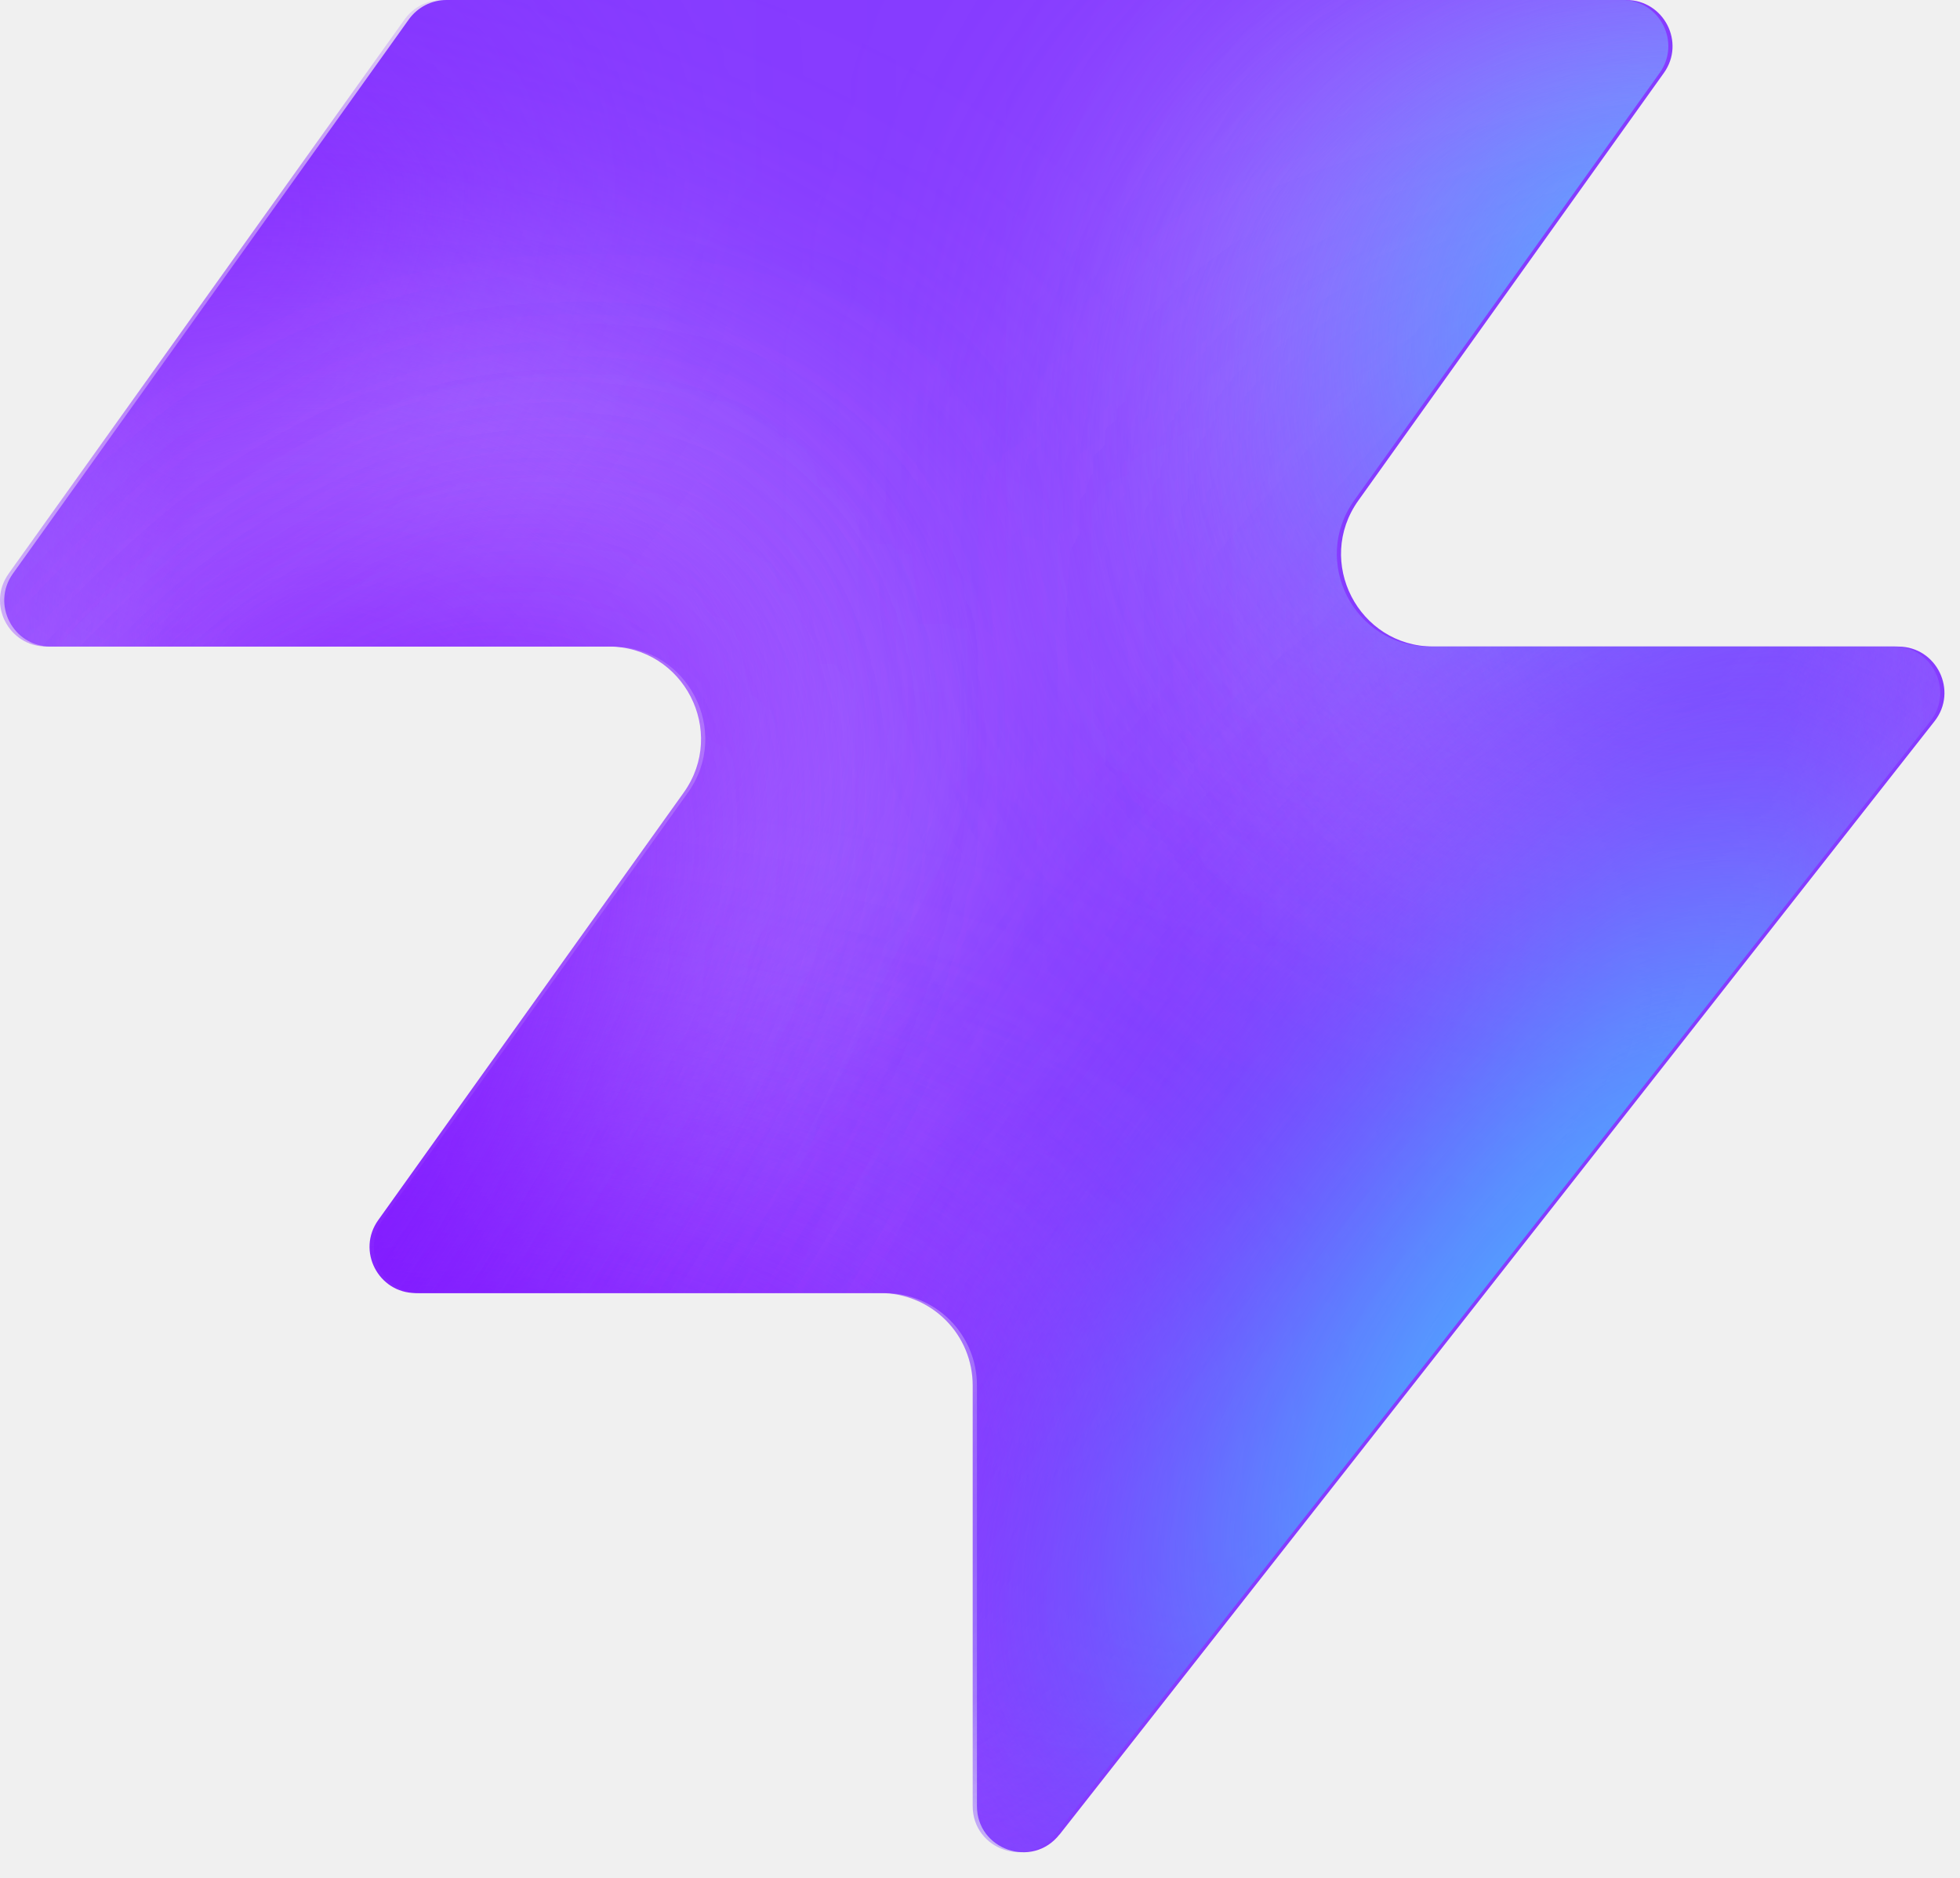
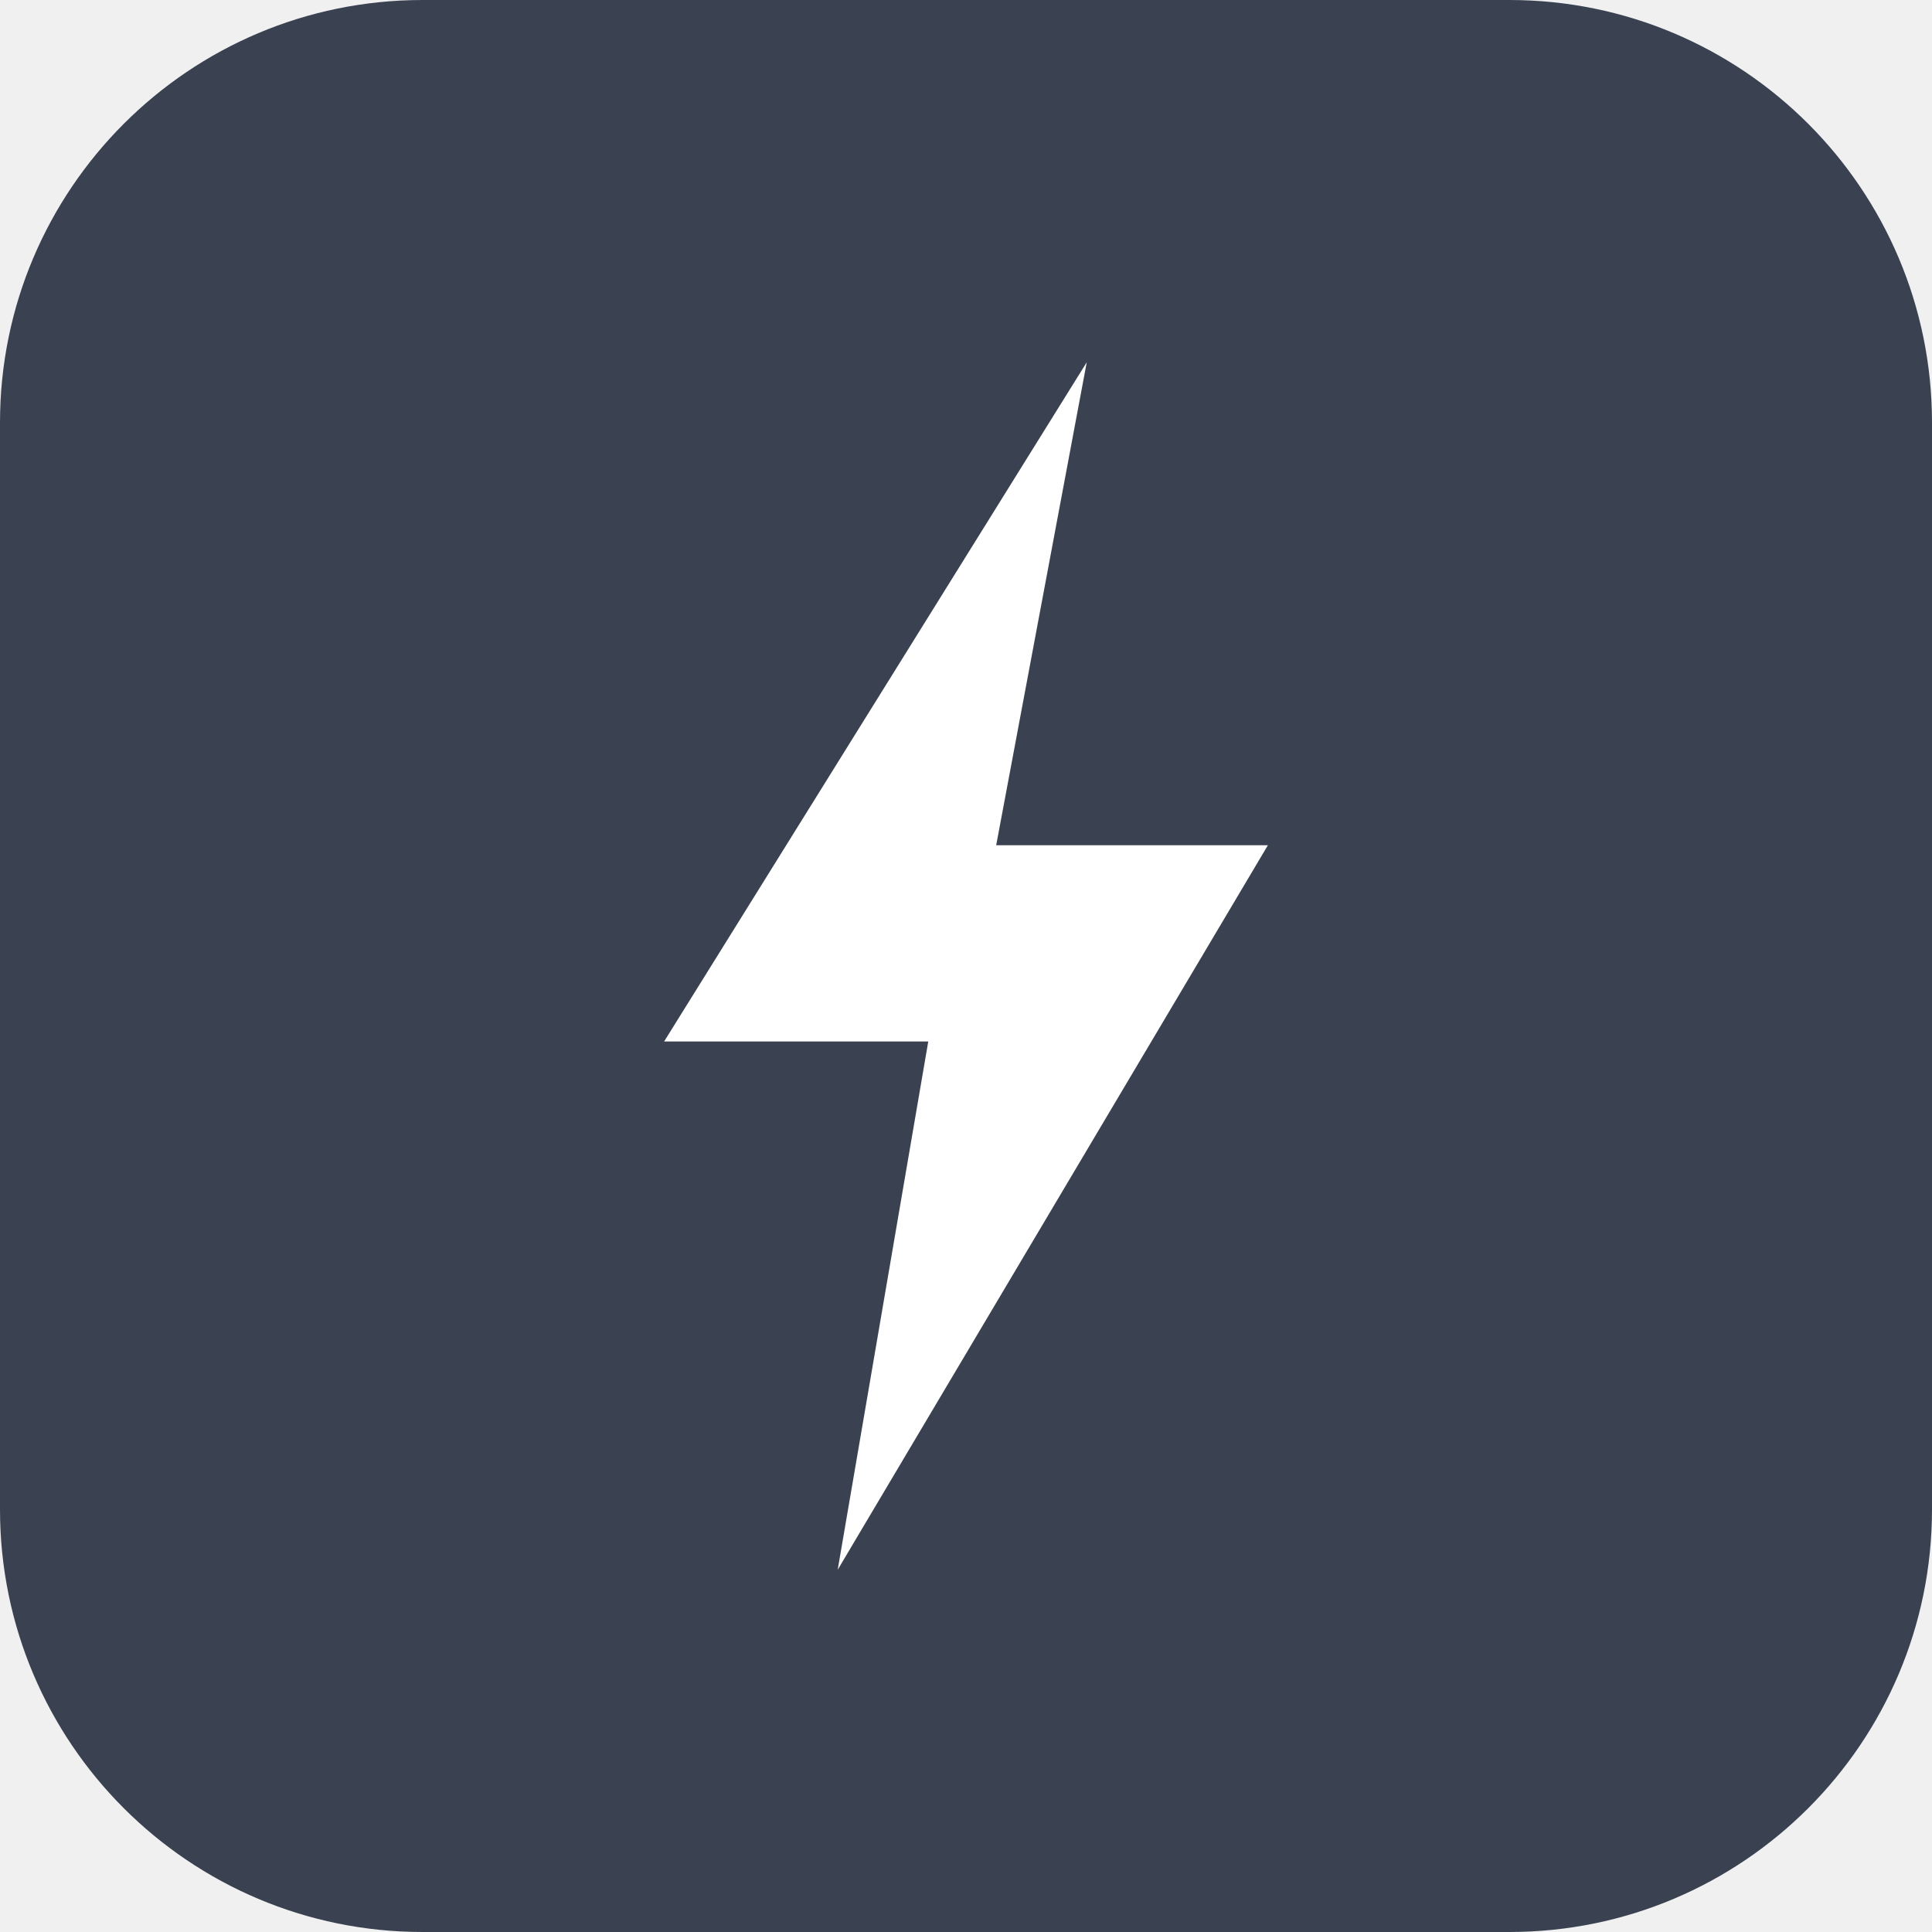
- <svg xmlns="http://www.w3.org/2000/svg" width="48" height="46" fill="none" viewBox="0 0 48 46">
-   <path fill="#863bff" d="M25.946 44.938c-.664.845-2.021.375-2.021-.698V33.937a2.26 2.26 0 0 0-2.262-2.262H10.287c-.92 0-1.456-1.04-.92-1.788l7.48-10.471c1.07-1.497 0-3.578-1.842-3.578H1.237c-.92 0-1.456-1.04-.92-1.788L10.013.474c.214-.297.556-.474.92-.474h28.894c.92 0 1.456 1.04.92 1.788l-7.48 10.471c-1.07 1.498 0 3.579 1.842 3.579h11.377c.943 0 1.473 1.088.89 1.83L25.947 44.94z" style="fill:#863bff;fill:color(display-p3 .525 .23 1);fill-opacity:1" />
-   <mask id="a" width="48" height="46" x="0" y="0" maskUnits="userSpaceOnUse" style="mask-type:alpha">
-     <path fill="#000" d="M25.842 44.938c-.664.844-2.021.375-2.021-.698V33.937a2.26 2.26 0 0 0-2.262-2.262H10.183c-.92 0-1.456-1.04-.92-1.788l7.48-10.471c1.07-1.498 0-3.579-1.842-3.579H1.133c-.92 0-1.456-1.04-.92-1.787L9.91.473c.214-.297.556-.474.92-.474h28.894c.92 0 1.456 1.04.92 1.788l-7.48 10.471c-1.07 1.498 0 3.578 1.842 3.578h11.377c.943 0 1.473 1.088.89 1.832L25.843 44.94z" style="fill:#000;fill-opacity:1" />
-   </mask>
-   <g mask="url(#a)">
-     <g filter="url(#b)">
-       <ellipse cx="5.508" cy="14.704" fill="#ede6ff" rx="5.508" ry="14.704" style="fill:#ede6ff;fill:color(display-p3 .927 .903 1);fill-opacity:1" transform="matrix(.00324 1 1 -.00324 -4.47 31.516)" />
-     </g>
-     <g filter="url(#c)">
-       <ellipse cx="10.399" cy="29.851" fill="#ede6ff" rx="10.399" ry="29.851" style="fill:#ede6ff;fill:color(display-p3 .927 .903 1);fill-opacity:1" transform="matrix(.00324 1 1 -.00324 -39.328 7.883)" />
-     </g>
-     <g filter="url(#d)">
-       <ellipse cx="5.508" cy="30.487" fill="#7e14ff" rx="5.508" ry="30.487" style="fill:#7e14ff;fill:color(display-p3 .492 .077 1);fill-opacity:1" transform="rotate(89.814 -25.913 -14.639)scale(1 -1)" />
-     </g>
-     <g filter="url(#e)">
-       <ellipse cx="5.508" cy="30.599" fill="#7e14ff" rx="5.508" ry="30.599" style="fill:#7e14ff;fill:color(display-p3 .492 .077 1);fill-opacity:1" transform="rotate(89.814 -32.644 -3.334)scale(1 -1)" />
-     </g>
-     <g filter="url(#f)">
-       <ellipse cx="5.508" cy="30.599" fill="#7e14ff" rx="5.508" ry="30.599" style="fill:#7e14ff;fill:color(display-p3 .492 .077 1);fill-opacity:1" transform="matrix(.00324 1 1 -.00324 -34.34 30.47)" />
-     </g>
-     <g filter="url(#g)">
-       <ellipse cx="14.072" cy="22.078" fill="#ede6ff" rx="14.072" ry="22.078" style="fill:#ede6ff;fill:color(display-p3 .927 .903 1);fill-opacity:1" transform="rotate(93.35 24.506 48.493)scale(-1 1)" />
-     </g>
-     <g filter="url(#h)">
-       <ellipse cx="3.47" cy="21.501" fill="#7e14ff" rx="3.47" ry="21.501" style="fill:#7e14ff;fill:color(display-p3 .492 .077 1);fill-opacity:1" transform="rotate(89.009 28.708 47.59)scale(-1 1)" />
-     </g>
-     <g filter="url(#i)">
-       <ellipse cx="3.47" cy="21.501" fill="#7e14ff" rx="3.47" ry="21.501" style="fill:#7e14ff;fill:color(display-p3 .492 .077 1);fill-opacity:1" transform="rotate(89.009 28.708 47.59)scale(-1 1)" />
-     </g>
-     <g filter="url(#j)">
-       <ellipse cx=".387" cy="8.972" fill="#7e14ff" rx="4.407" ry="29.108" style="fill:#7e14ff;fill:color(display-p3 .492 .077 1);fill-opacity:1" transform="rotate(39.51 .387 8.972)" />
-     </g>
-     <g filter="url(#k)">
-       <ellipse cx="47.523" cy="-6.092" fill="#7e14ff" rx="4.407" ry="29.108" style="fill:#7e14ff;fill:color(display-p3 .492 .077 1);fill-opacity:1" transform="rotate(37.892 47.523 -6.092)" />
-     </g>
-     <g filter="url(#l)">
-       <ellipse cx="41.412" cy="6.333" fill="#47bfff" rx="5.971" ry="9.665" style="fill:#47bfff;fill:color(display-p3 .28 .748 1);fill-opacity:1" transform="rotate(37.892 41.412 6.333)" />
-     </g>
-     <g filter="url(#m)">
-       <ellipse cx="-1.879" cy="38.332" fill="#7e14ff" rx="4.407" ry="29.108" style="fill:#7e14ff;fill:color(display-p3 .492 .077 1);fill-opacity:1" transform="rotate(37.892 -1.88 38.332)" />
-     </g>
-     <g filter="url(#n)">
-       <ellipse cx="-1.879" cy="38.332" fill="#7e14ff" rx="4.407" ry="29.108" style="fill:#7e14ff;fill:color(display-p3 .492 .077 1);fill-opacity:1" transform="rotate(37.892 -1.88 38.332)" />
-     </g>
-     <g filter="url(#o)">
-       <ellipse cx="35.651" cy="29.907" fill="#7e14ff" rx="4.407" ry="29.108" style="fill:#7e14ff;fill:color(display-p3 .492 .077 1);fill-opacity:1" transform="rotate(37.892 35.651 29.907)" />
-     </g>
-     <g filter="url(#p)">
-       <ellipse cx="38.418" cy="32.4" fill="#47bfff" rx="5.971" ry="15.297" style="fill:#47bfff;fill:color(display-p3 .28 .748 1);fill-opacity:1" transform="rotate(37.892 38.418 32.4)" />
-     </g>
-   </g>
-   <defs>
-     <filter id="b" width="60.045" height="41.654" x="-19.77" y="16.149" color-interpolation-filters="sRGB" filterUnits="userSpaceOnUse">
-       <feFlood flood-opacity="0" result="BackgroundImageFix" />
-       <feBlend in="SourceGraphic" in2="BackgroundImageFix" result="shape" />
-       <feGaussianBlur result="effect1_foregroundBlur_2002_17158" stdDeviation="7.659" />
-     </filter>
-     <filter id="c" width="90.34" height="51.437" x="-54.613" y="-7.533" color-interpolation-filters="sRGB" filterUnits="userSpaceOnUse">
-       <feFlood flood-opacity="0" result="BackgroundImageFix" />
-       <feBlend in="SourceGraphic" in2="BackgroundImageFix" result="shape" />
-       <feGaussianBlur result="effect1_foregroundBlur_2002_17158" stdDeviation="7.659" />
-     </filter>
-     <filter id="d" width="79.355" height="29.4" x="-49.64" y="2.03" color-interpolation-filters="sRGB" filterUnits="userSpaceOnUse">
-       <feFlood flood-opacity="0" result="BackgroundImageFix" />
-       <feBlend in="SourceGraphic" in2="BackgroundImageFix" result="shape" />
-       <feGaussianBlur result="effect1_foregroundBlur_2002_17158" stdDeviation="4.596" />
-     </filter>
-     <filter id="e" width="79.579" height="29.4" x="-45.045" y="20.029" color-interpolation-filters="sRGB" filterUnits="userSpaceOnUse">
-       <feFlood flood-opacity="0" result="BackgroundImageFix" />
-       <feBlend in="SourceGraphic" in2="BackgroundImageFix" result="shape" />
-       <feGaussianBlur result="effect1_foregroundBlur_2002_17158" stdDeviation="4.596" />
-     </filter>
-     <filter id="f" width="79.579" height="29.4" x="-43.513" y="21.178" color-interpolation-filters="sRGB" filterUnits="userSpaceOnUse">
-       <feFlood flood-opacity="0" result="BackgroundImageFix" />
-       <feBlend in="SourceGraphic" in2="BackgroundImageFix" result="shape" />
-       <feGaussianBlur result="effect1_foregroundBlur_2002_17158" stdDeviation="4.596" />
-     </filter>
-     <filter id="g" width="74.749" height="58.852" x="15.756" y="-17.901" color-interpolation-filters="sRGB" filterUnits="userSpaceOnUse">
-       <feFlood flood-opacity="0" result="BackgroundImageFix" />
-       <feBlend in="SourceGraphic" in2="BackgroundImageFix" result="shape" />
-       <feGaussianBlur result="effect1_foregroundBlur_2002_17158" stdDeviation="7.659" />
-     </filter>
-     <filter id="h" width="61.377" height="25.362" x="23.548" y="2.284" color-interpolation-filters="sRGB" filterUnits="userSpaceOnUse">
-       <feFlood flood-opacity="0" result="BackgroundImageFix" />
-       <feBlend in="SourceGraphic" in2="BackgroundImageFix" result="shape" />
-       <feGaussianBlur result="effect1_foregroundBlur_2002_17158" stdDeviation="4.596" />
-     </filter>
-     <filter id="i" width="61.377" height="25.362" x="23.548" y="2.284" color-interpolation-filters="sRGB" filterUnits="userSpaceOnUse">
-       <feFlood flood-opacity="0" result="BackgroundImageFix" />
-       <feBlend in="SourceGraphic" in2="BackgroundImageFix" result="shape" />
-       <feGaussianBlur result="effect1_foregroundBlur_2002_17158" stdDeviation="4.596" />
-     </filter>
-     <filter id="j" width="56.045" height="63.649" x="-27.636" y="-22.853" color-interpolation-filters="sRGB" filterUnits="userSpaceOnUse">
-       <feFlood flood-opacity="0" result="BackgroundImageFix" />
-       <feBlend in="SourceGraphic" in2="BackgroundImageFix" result="shape" />
-       <feGaussianBlur result="effect1_foregroundBlur_2002_17158" stdDeviation="4.596" />
-     </filter>
-     <filter id="k" width="54.814" height="64.646" x="20.116" y="-38.415" color-interpolation-filters="sRGB" filterUnits="userSpaceOnUse">
-       <feFlood flood-opacity="0" result="BackgroundImageFix" />
-       <feBlend in="SourceGraphic" in2="BackgroundImageFix" result="shape" />
-       <feGaussianBlur result="effect1_foregroundBlur_2002_17158" stdDeviation="4.596" />
-     </filter>
-     <filter id="l" width="33.541" height="35.313" x="24.641" y="-11.323" color-interpolation-filters="sRGB" filterUnits="userSpaceOnUse">
-       <feFlood flood-opacity="0" result="BackgroundImageFix" />
-       <feBlend in="SourceGraphic" in2="BackgroundImageFix" result="shape" />
-       <feGaussianBlur result="effect1_foregroundBlur_2002_17158" stdDeviation="4.596" />
-     </filter>
-     <filter id="m" width="54.814" height="64.646" x="-29.286" y="6.009" color-interpolation-filters="sRGB" filterUnits="userSpaceOnUse">
-       <feFlood flood-opacity="0" result="BackgroundImageFix" />
-       <feBlend in="SourceGraphic" in2="BackgroundImageFix" result="shape" />
-       <feGaussianBlur result="effect1_foregroundBlur_2002_17158" stdDeviation="4.596" />
-     </filter>
-     <filter id="n" width="54.814" height="64.646" x="-29.286" y="6.009" color-interpolation-filters="sRGB" filterUnits="userSpaceOnUse">
-       <feFlood flood-opacity="0" result="BackgroundImageFix" />
-       <feBlend in="SourceGraphic" in2="BackgroundImageFix" result="shape" />
-       <feGaussianBlur result="effect1_foregroundBlur_2002_17158" stdDeviation="4.596" />
-     </filter>
-     <filter id="o" width="54.814" height="64.646" x="8.244" y="-2.416" color-interpolation-filters="sRGB" filterUnits="userSpaceOnUse">
-       <feFlood flood-opacity="0" result="BackgroundImageFix" />
-       <feBlend in="SourceGraphic" in2="BackgroundImageFix" result="shape" />
-       <feGaussianBlur result="effect1_foregroundBlur_2002_17158" stdDeviation="4.596" />
-     </filter>
-     <filter id="p" width="39.409" height="43.623" x="18.713" y="10.588" color-interpolation-filters="sRGB" filterUnits="userSpaceOnUse">
-       <feFlood flood-opacity="0" result="BackgroundImageFix" />
-       <feBlend in="SourceGraphic" in2="BackgroundImageFix" result="shape" />
-       <feGaussianBlur result="effect1_foregroundBlur_2002_17158" stdDeviation="4.596" />
-     </filter>
-   </defs>
+ <svg xmlns="http://www.w3.org/2000/svg" viewBox="0 0 512 512">
+   <rect width="512" height="512" rx="112" fill="#3A4252" />
+   <path fill="#FFFFFF" d="M288 96 176 276h70l-24 140 114-192h-72z" />
</svg>
